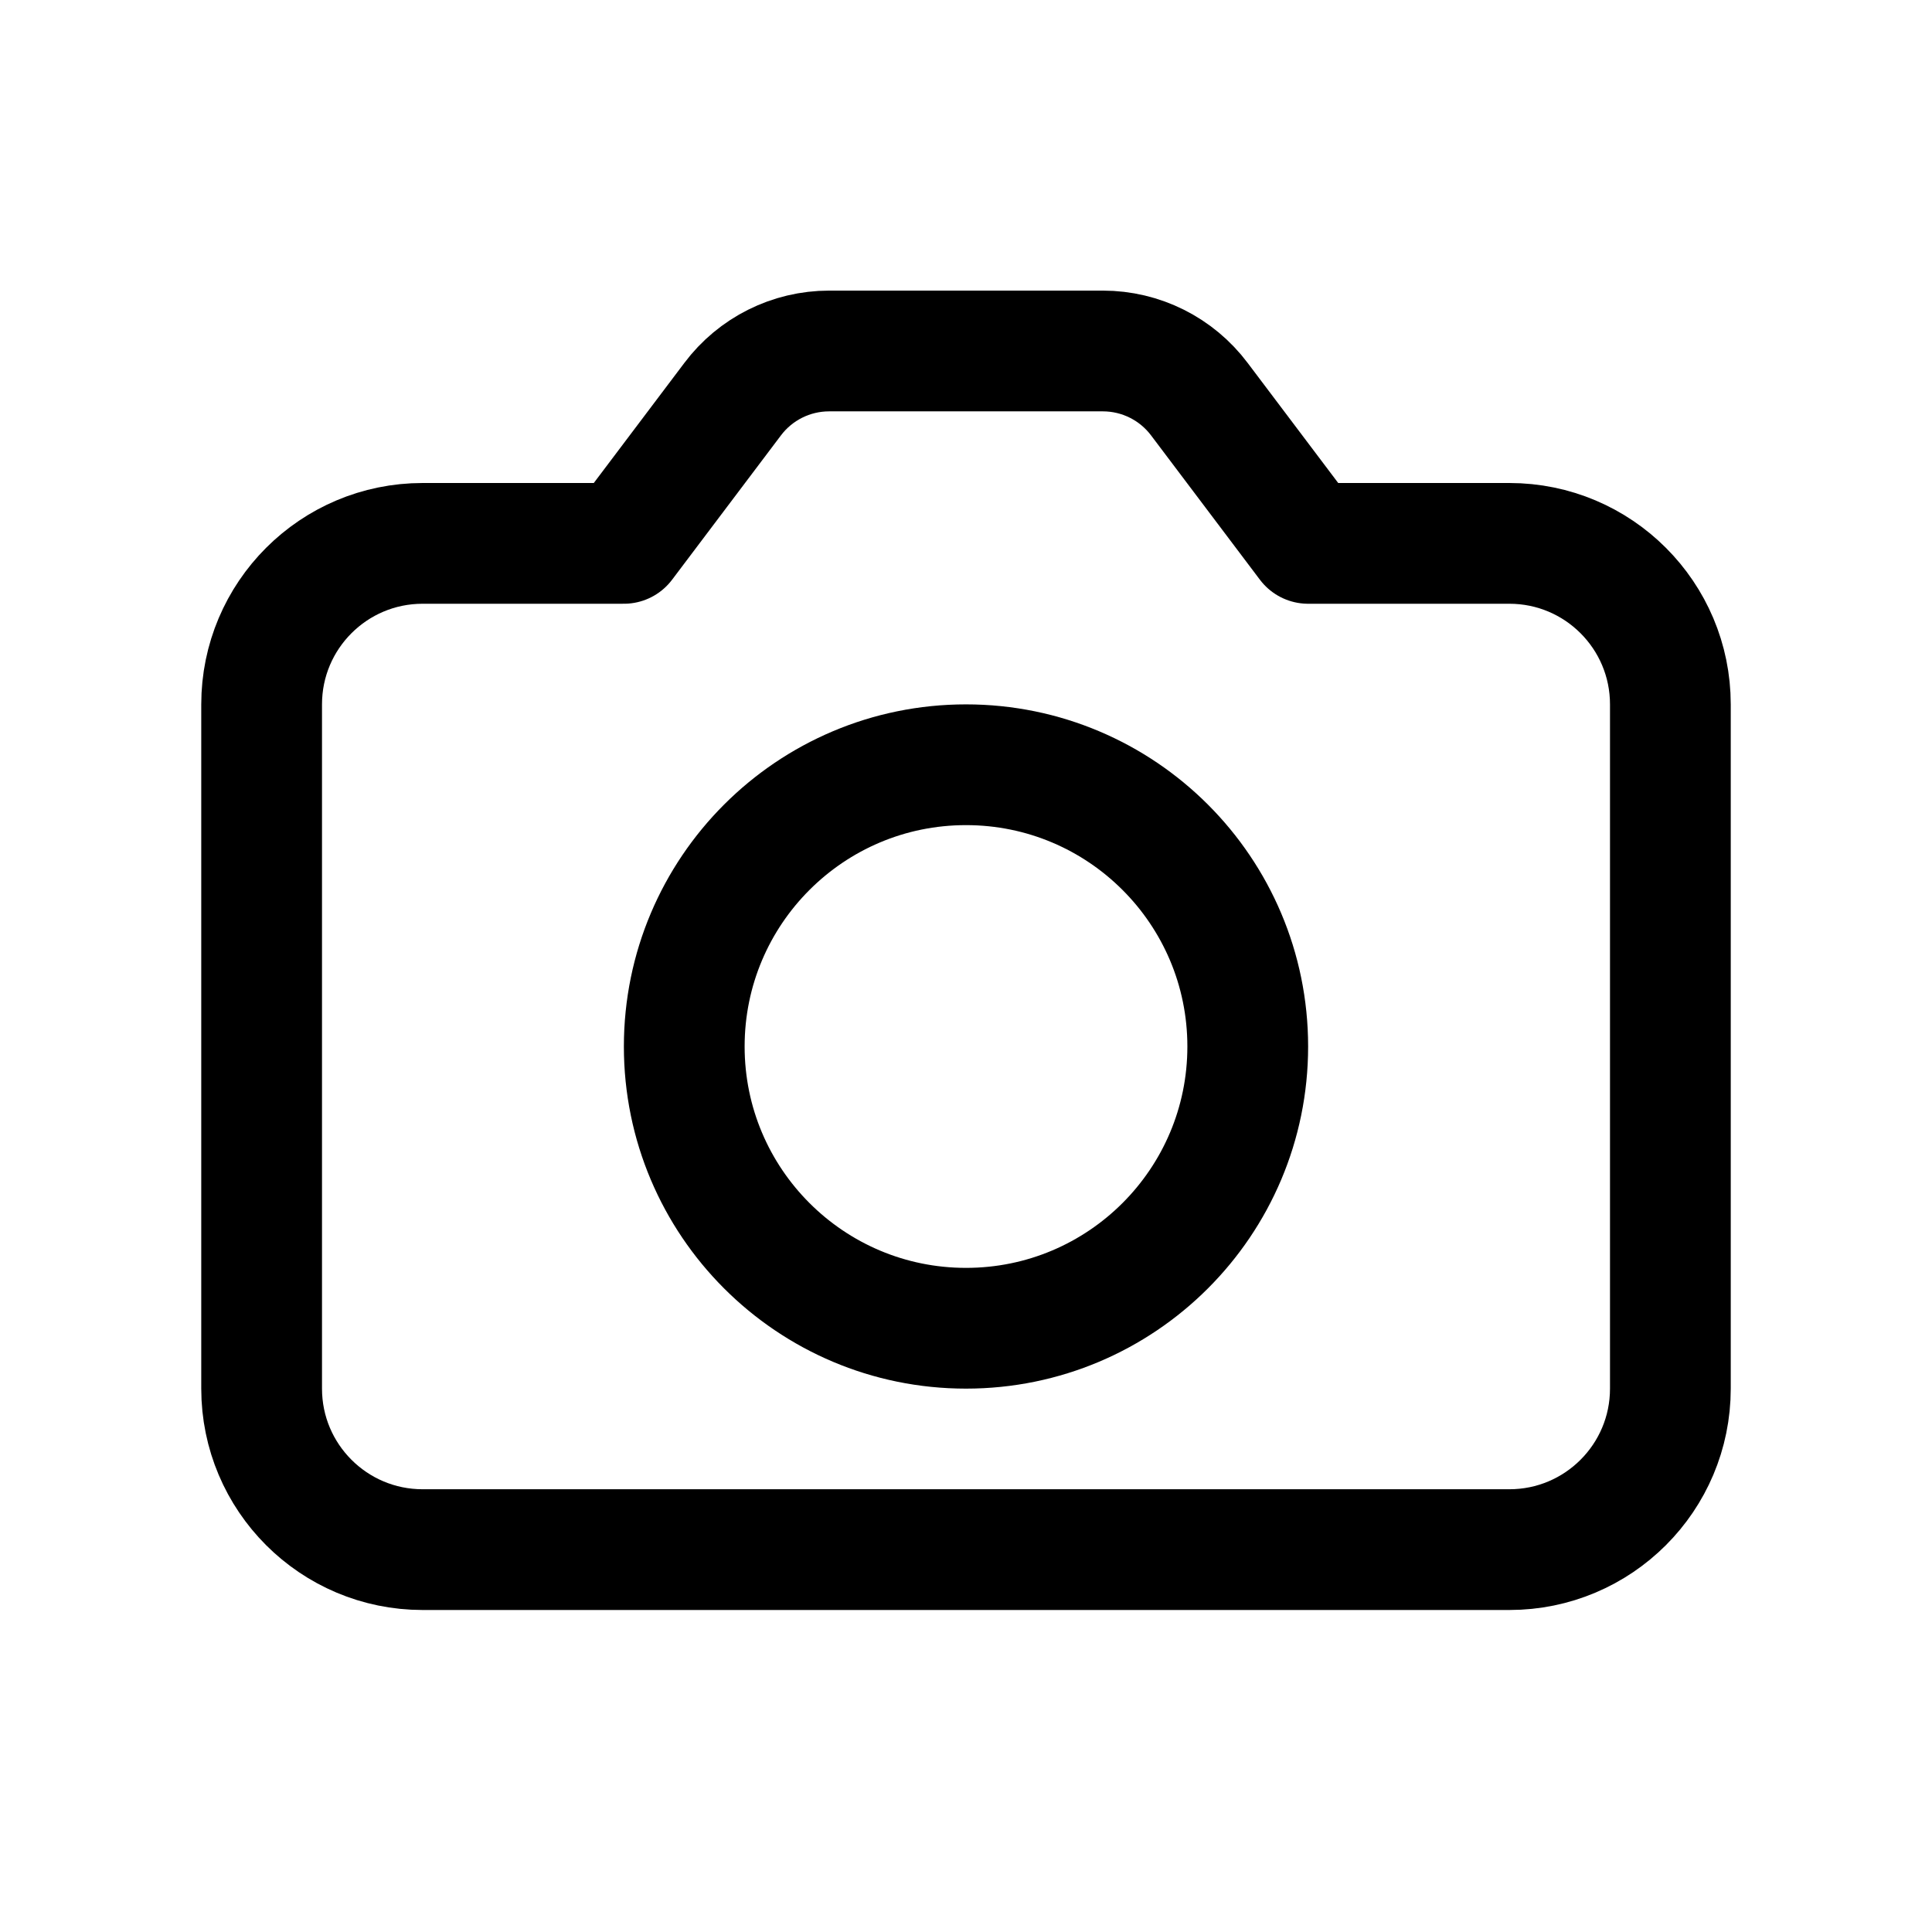
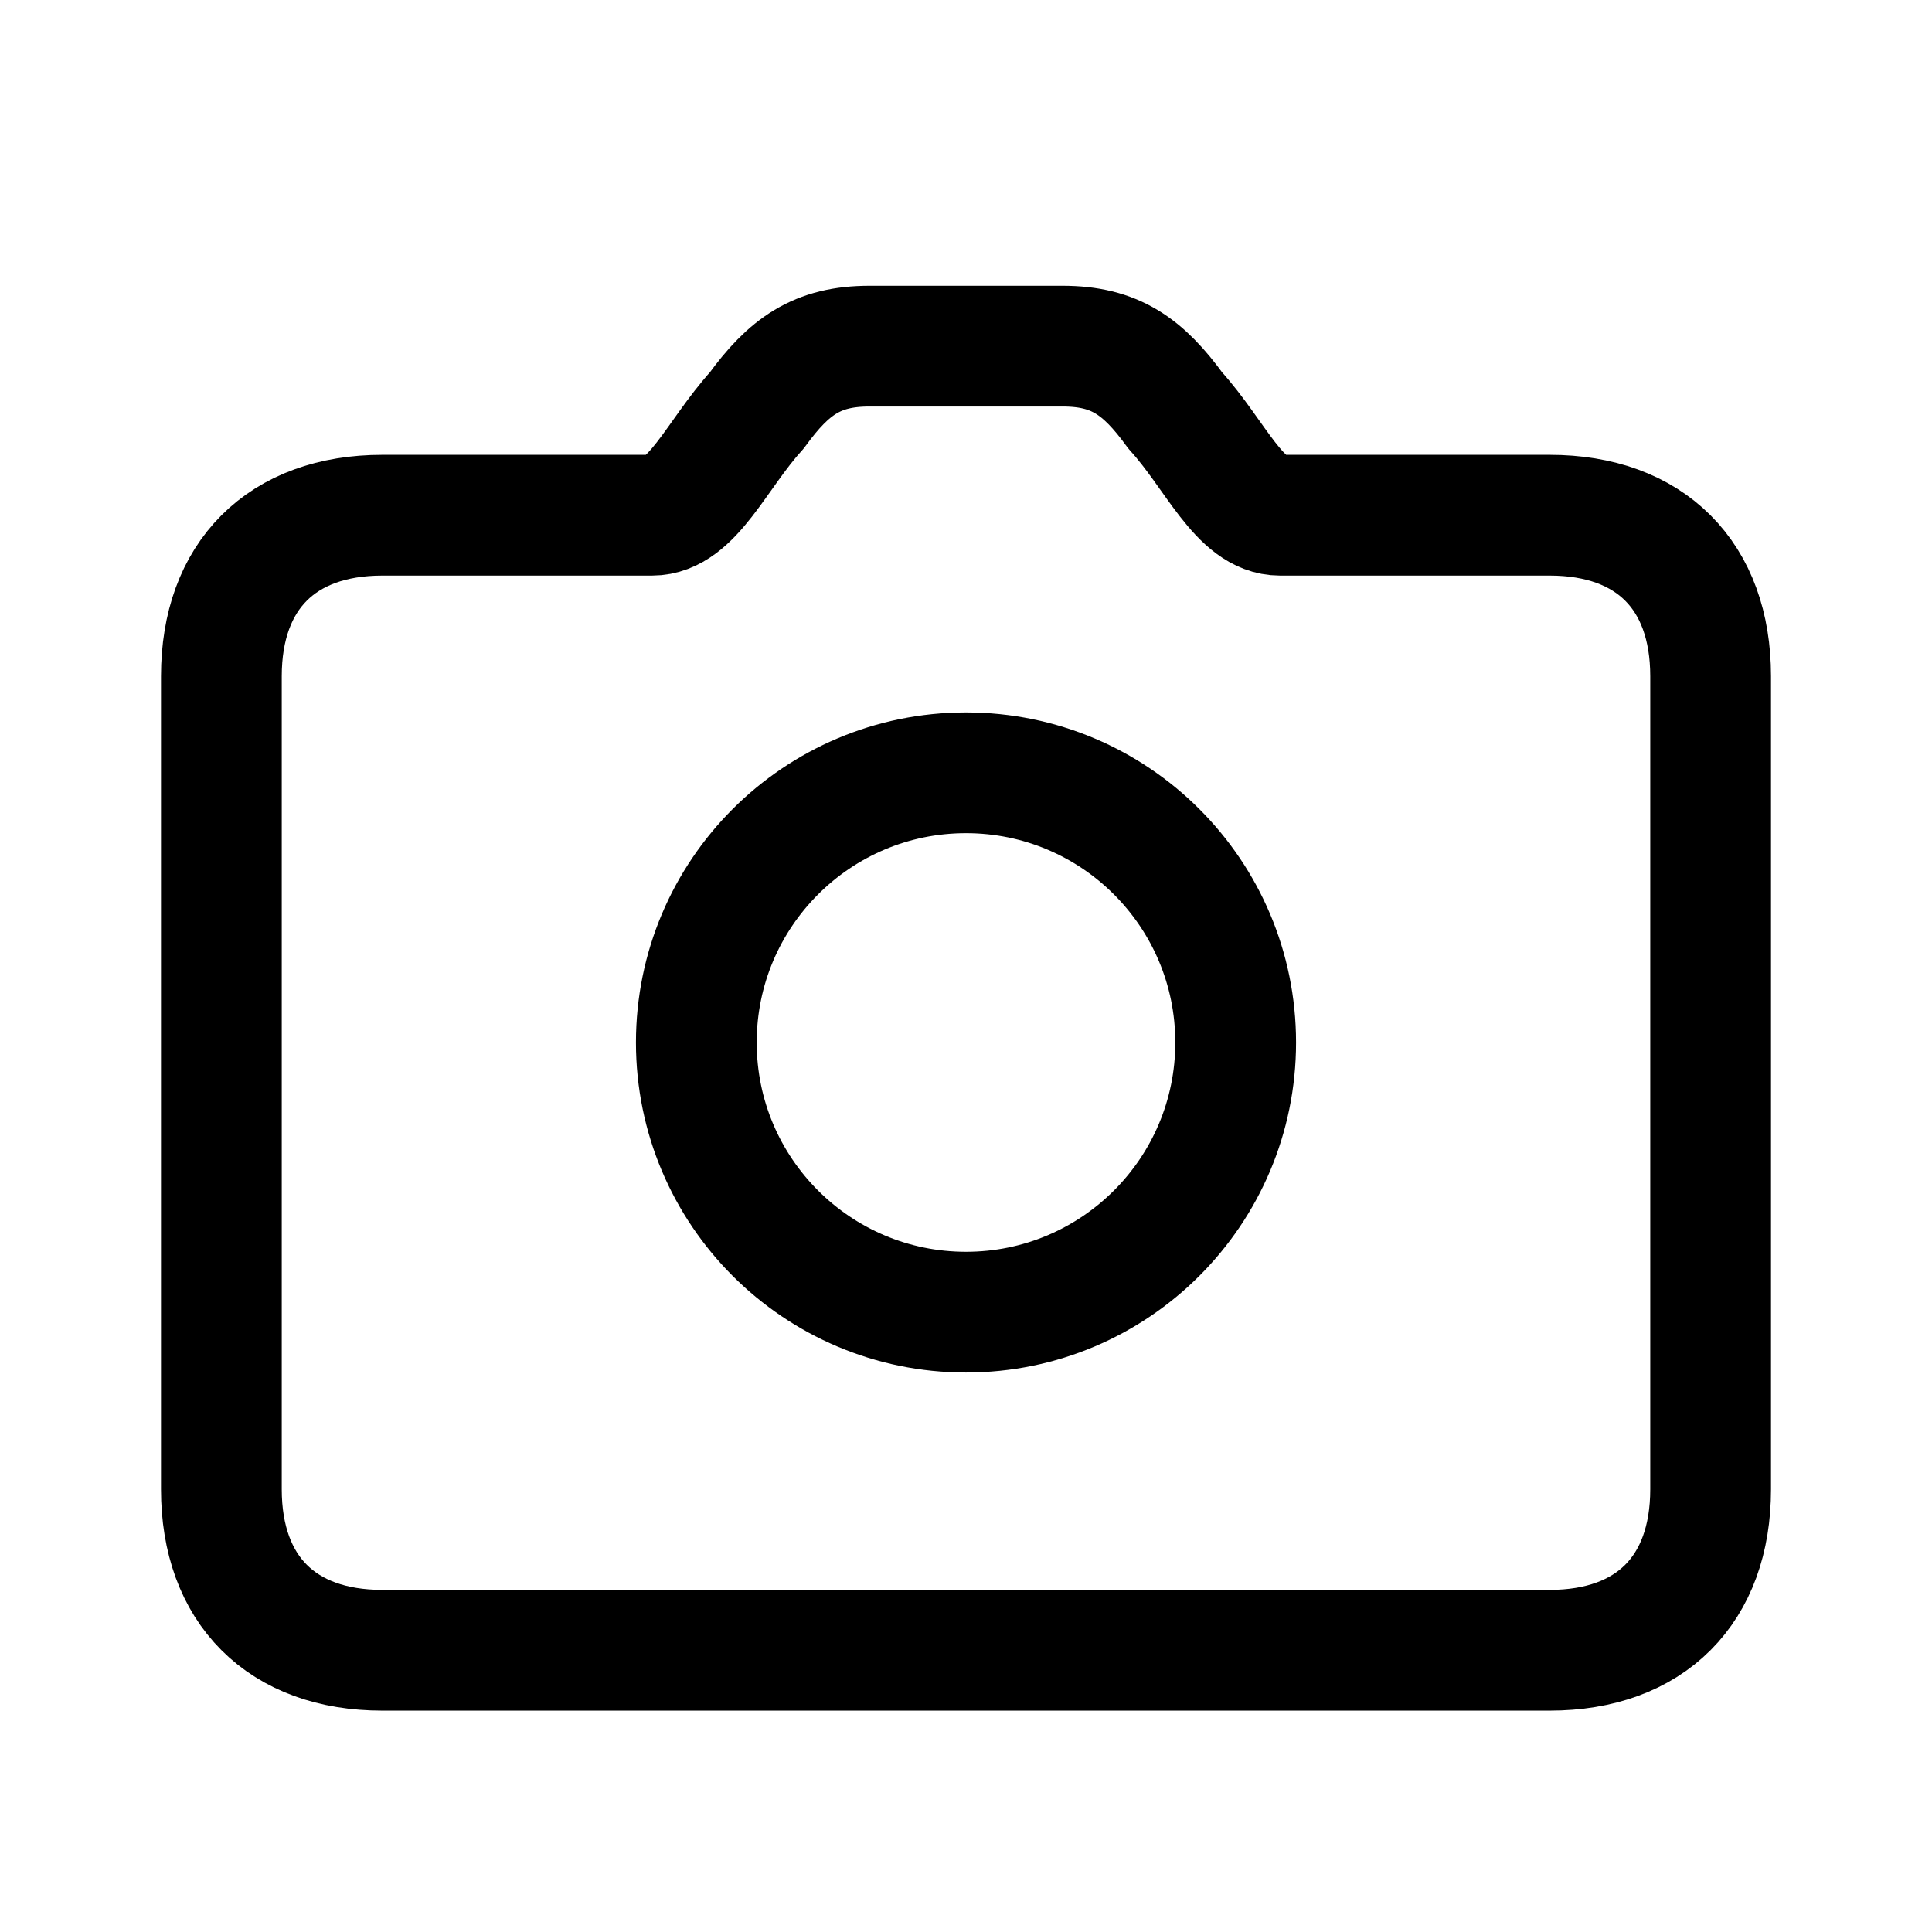
<svg xmlns="http://www.w3.org/2000/svg" width="24" height="24" viewBox="0 0 24 24" fill="none" stroke="currentColor" stroke-width="1.5" stroke-linecap="round" stroke-linejoin="round" aria-hidden="true" focusable="false">
-   <path d="M7.75 6.75 9.1 4.96a1.5 1.5 0 0 1 1.2-.6h3.4a1.5 1.5 0 0 1 1.2.6l1.35 1.79h2.5a2 2 0 0 1 2 2v8.5a2 2 0 0 1-2 2H5.25a2 2 0 0 1-2-2v-8.5a2 2 0 0 1 2-2h2.5Z" />
-   <circle cx="12" cy="13" r="3.5" />
+   <path d="M4.75 6.4H8.1c.5 0 .8-.75 1.3-1.3c.4-.55.75-.8 1.4-.8h2.4c.65 0 1 .25 1.4.8c.5.55.8 1.3 1.3 1.3h3.35c1.25 0 2 .75 2 2v10.1c0 1.25-.75 2-2 2H4.75c-1.25 0-2-.75-2-2V8.4c0-1.25.75-2 2-2Z" />
+   <circle cx="12" cy="12.95" r="3.35" />
</svg>
